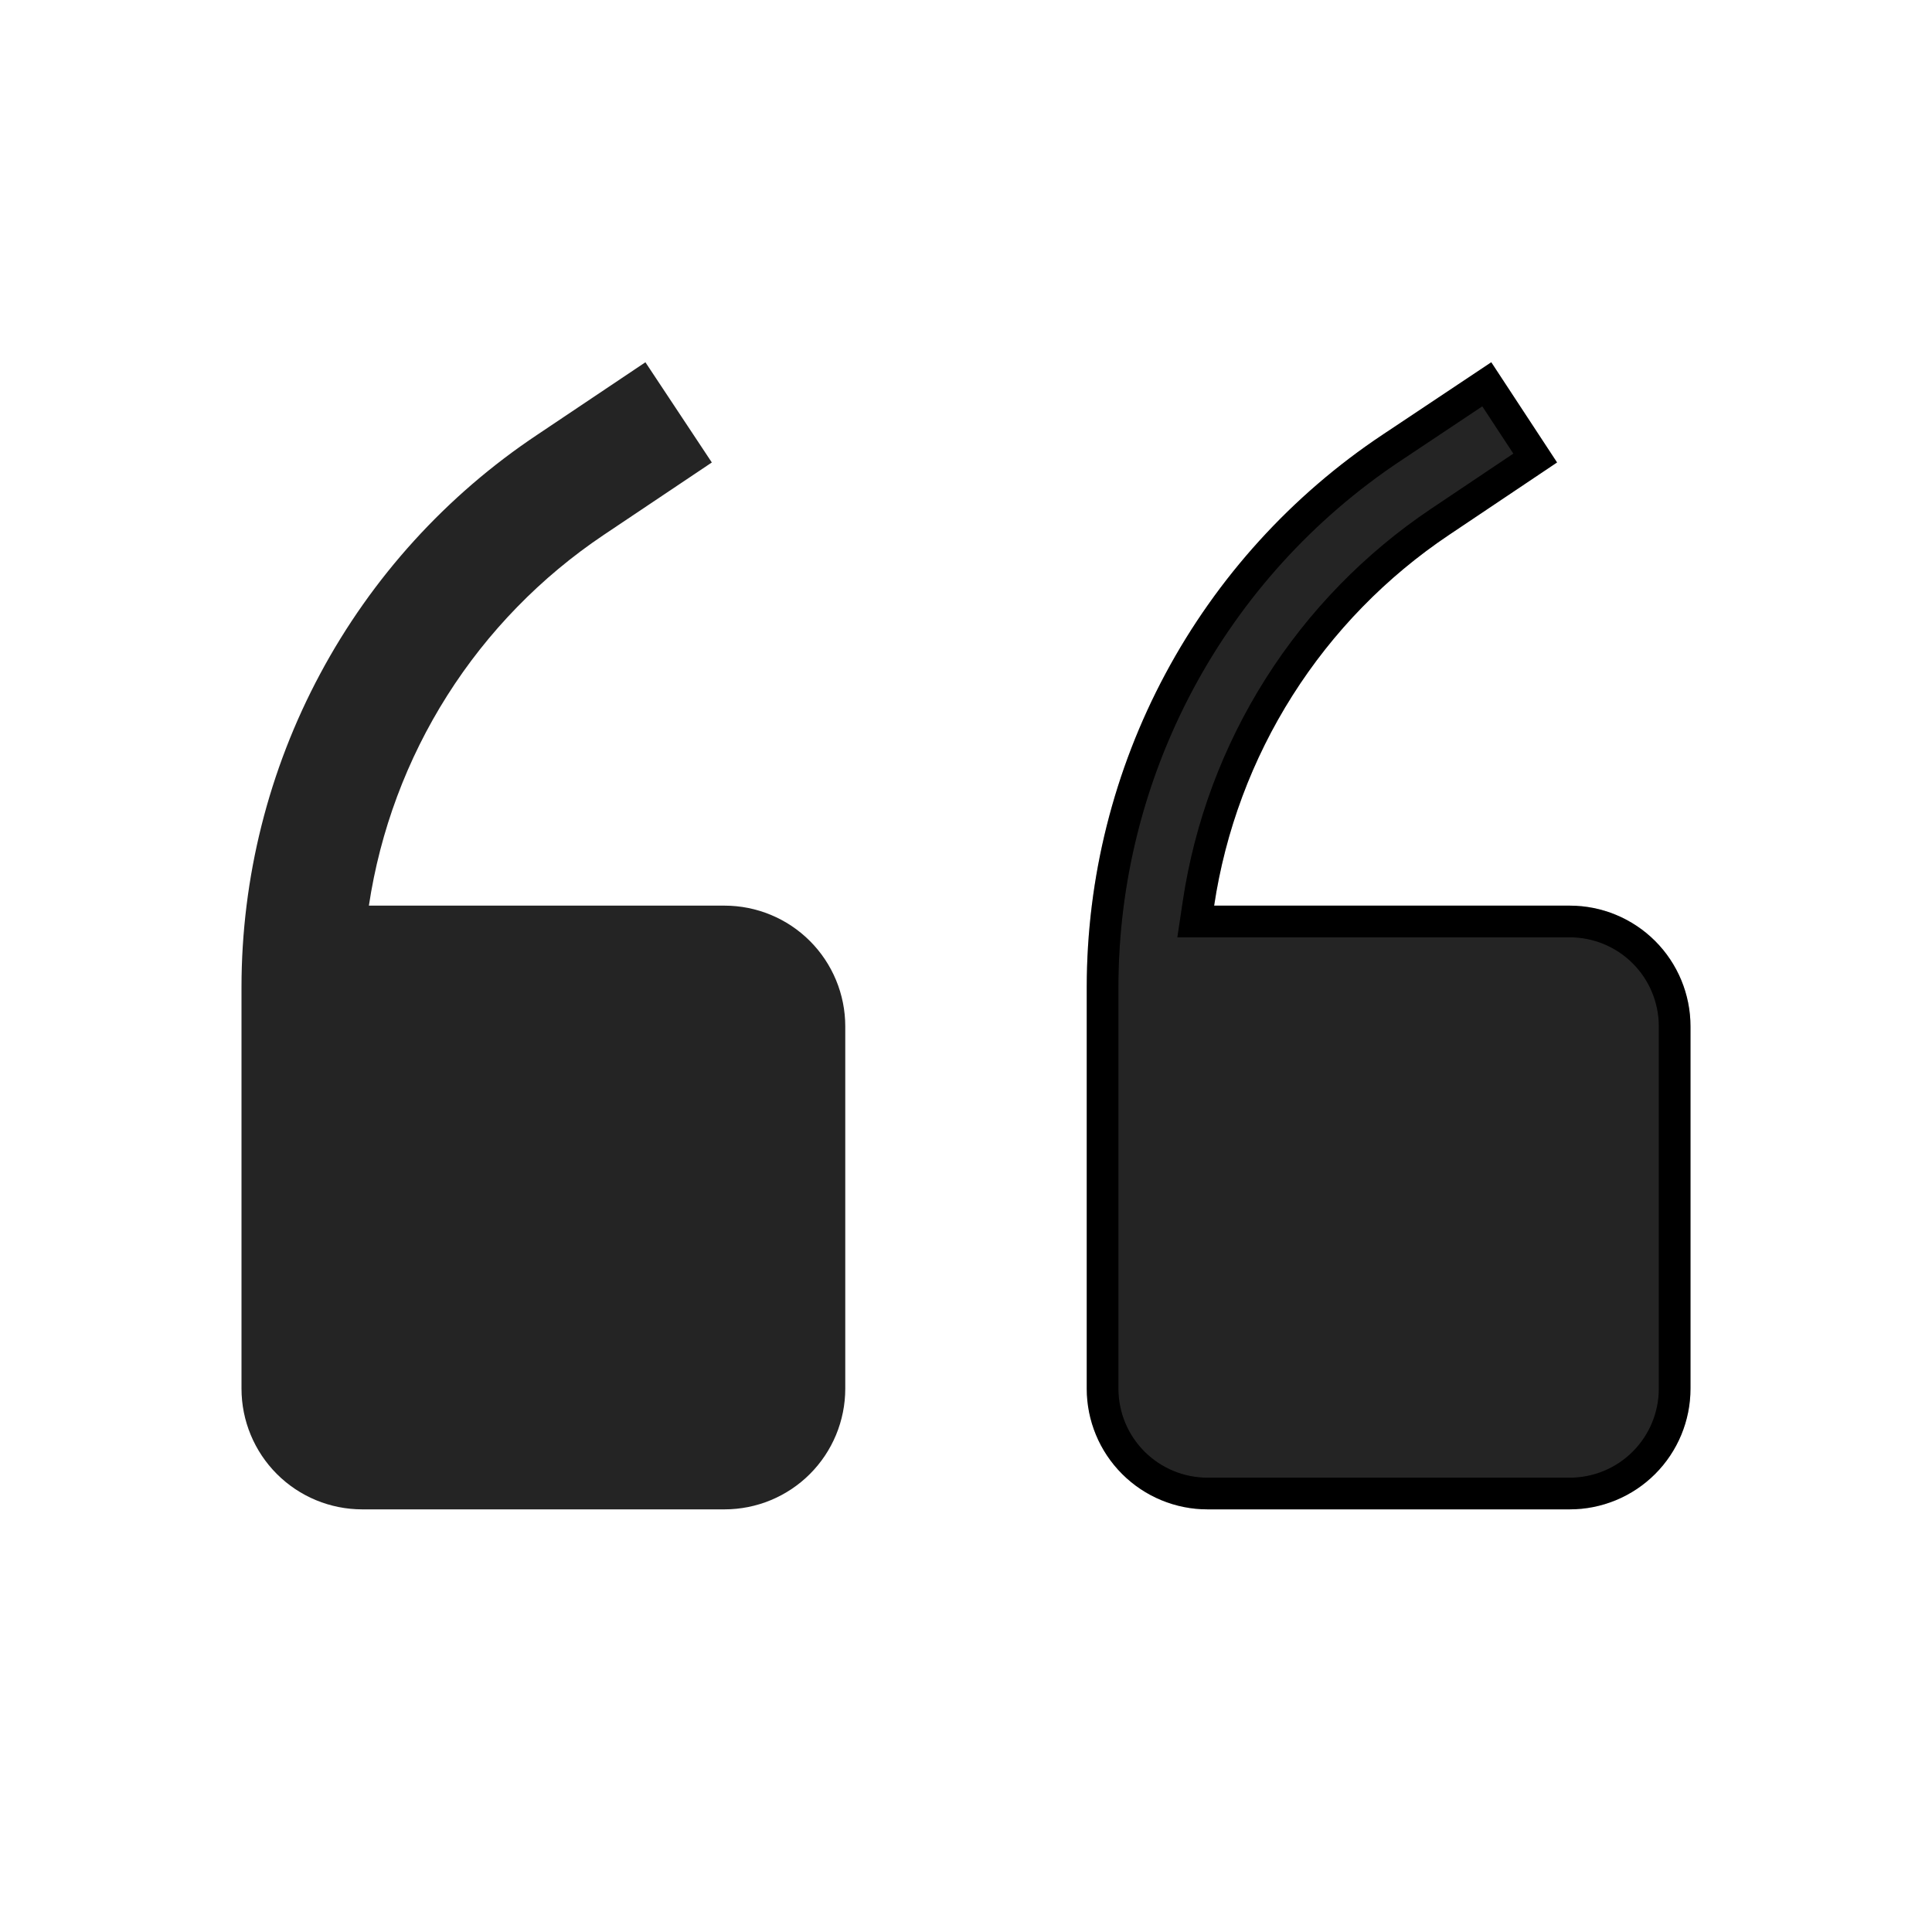
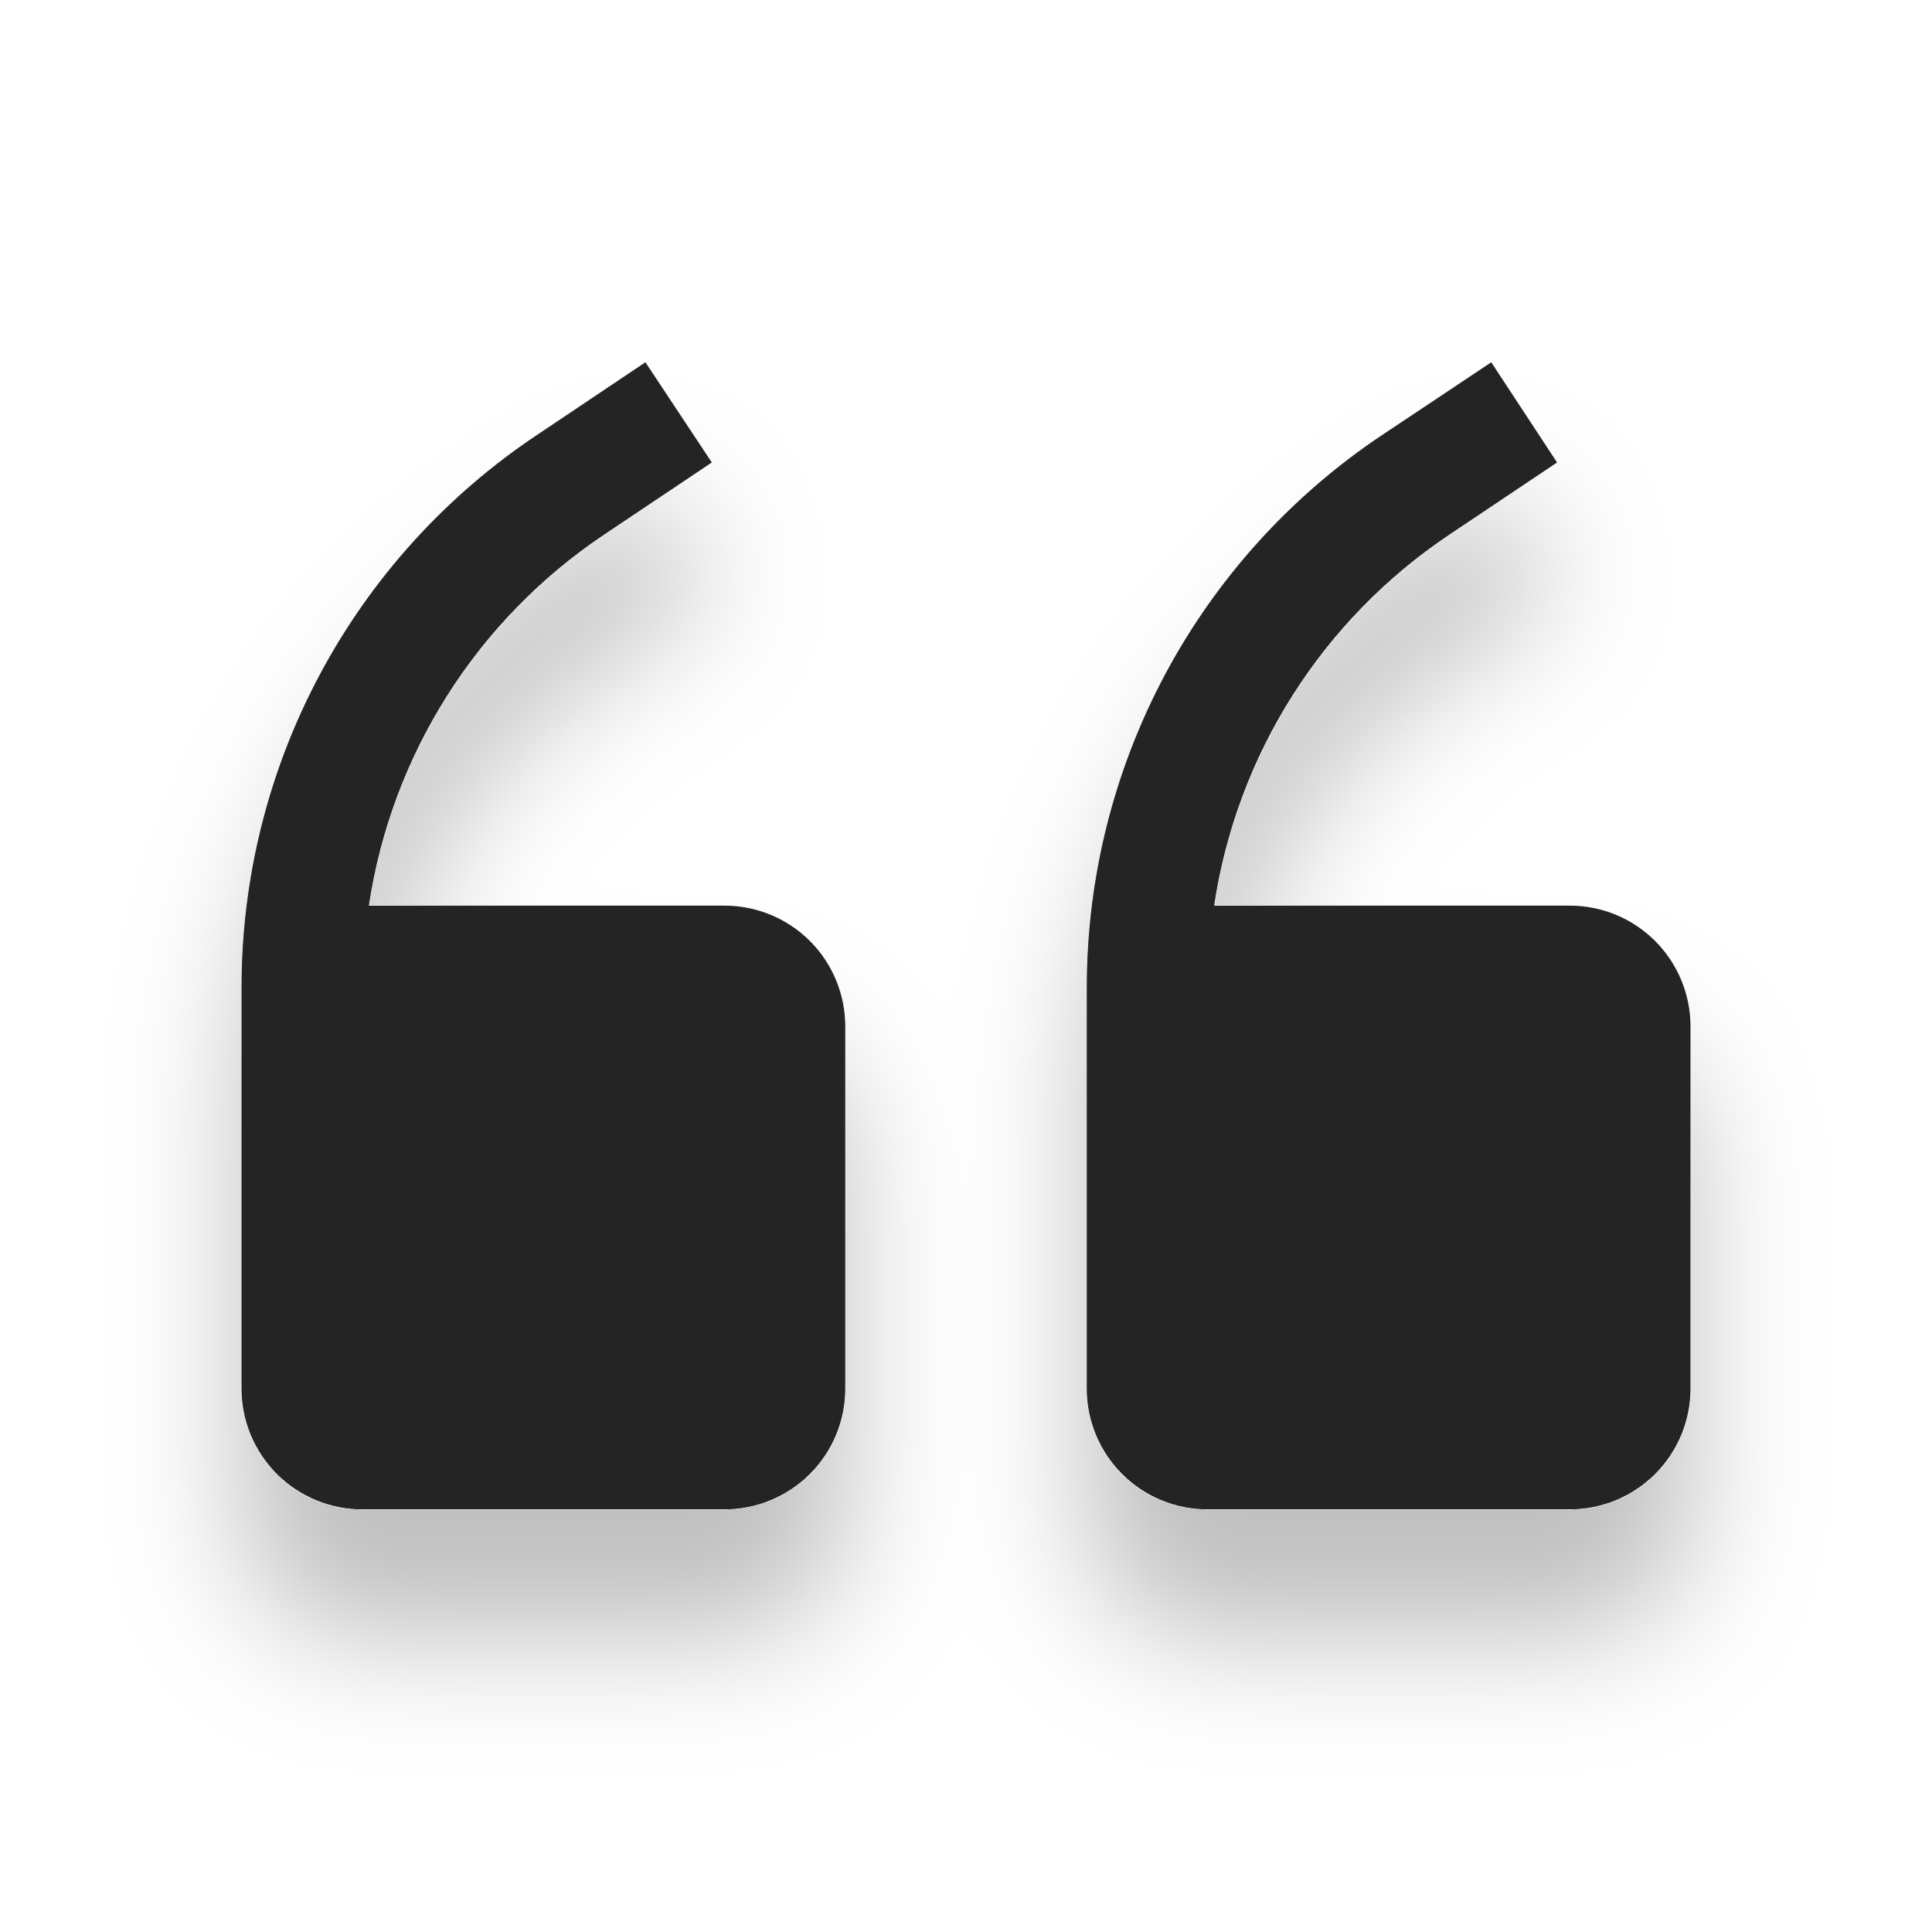
<svg xmlns="http://www.w3.org/2000/svg" width="61" height="61" viewBox="0 0 61 61" fill="none">
-   <path d="M22.875 28.594H11.647C12.002 26.235 12.844 23.975 14.121 21.96C15.398 19.944 17.081 18.218 19.062 16.889L22.475 14.602L20.378 11.438L16.966 13.725C14.093 15.639 11.738 18.232 10.109 21.275C8.479 24.318 7.626 27.716 7.625 31.167V43.844C7.625 44.855 8.027 45.825 8.742 46.54C9.457 47.255 10.426 47.656 11.438 47.656H22.875C23.886 47.656 24.856 47.255 25.571 46.54C26.286 45.825 26.688 44.855 26.688 43.844V32.406C26.688 31.395 26.286 30.425 25.571 29.71C24.856 28.995 23.886 28.594 22.875 28.594Z" fill="#242424" />
-   <path d="M37.84 28.52L37.754 29.094H38.335H49.562C50.441 29.094 51.284 29.443 51.905 30.064C52.526 30.685 52.875 31.528 52.875 32.406V43.844C52.875 44.722 52.526 45.565 51.905 46.186C51.284 46.807 50.441 47.156 49.562 47.156H38.125C37.246 47.156 36.404 46.807 35.783 46.186C35.161 45.565 34.812 44.722 34.812 43.844L34.812 31.167C34.812 31.167 34.812 31.167 34.812 31.167C34.814 27.798 35.647 24.481 37.237 21.511C38.828 18.541 41.127 16.009 43.93 14.141L43.931 14.141L46.943 12.133L48.472 14.462L45.472 16.474C43.432 17.841 41.7 19.618 40.386 21.692C39.072 23.766 38.205 26.091 37.84 28.52Z" fill="#242424" />
-   <path d="M37.84 28.52L37.754 29.094H38.335H49.562C50.441 29.094 51.284 29.443 51.905 30.064C52.526 30.685 52.875 31.528 52.875 32.406V43.844C52.875 44.722 52.526 45.565 51.905 46.186C51.284 46.807 50.441 47.156 49.562 47.156H38.125C37.246 47.156 36.404 46.807 35.783 46.186C35.161 45.565 34.812 44.722 34.812 43.844L34.812 31.167C34.812 31.167 34.812 31.167 34.812 31.167C34.814 27.798 35.647 24.481 37.237 21.511C38.828 18.541 41.127 16.009 43.93 14.141L43.931 14.141L46.943 12.133L48.472 14.462L45.472 16.474C43.432 17.841 41.7 19.618 40.386 21.692C39.072 23.766 38.205 26.091 37.84 28.52Z" stroke="black" />
-   <path d="M37.84 28.52L37.754 29.094H38.335H49.562C50.441 29.094 51.284 29.443 51.905 30.064C52.526 30.685 52.875 31.528 52.875 32.406V43.844C52.875 44.722 52.526 45.565 51.905 46.186C51.284 46.807 50.441 47.156 49.562 47.156H38.125C37.246 47.156 36.404 46.807 35.783 46.186C35.161 45.565 34.812 44.722 34.812 43.844L34.812 31.167C34.812 31.167 34.812 31.167 34.812 31.167C34.814 27.798 35.647 24.481 37.237 21.511C38.828 18.541 41.127 16.009 43.93 14.141L43.931 14.141L46.943 12.133L48.472 14.462L45.472 16.474C43.432 17.841 41.7 19.618 40.386 21.692C39.072 23.766 38.205 26.091 37.84 28.52Z" stroke="black" stroke-opacity="0.2" />
+   <g filter="url(#filter0_d)">
+     <path d="M22.875 28.594H11.647C12.002 26.235 12.844 23.975 14.121 21.96C15.398 19.944 17.081 18.218 19.062 16.889L22.475 14.602L20.378 11.438L16.966 13.725C14.093 15.639 11.738 18.232 10.109 21.275C8.479 24.318 7.626 27.716 7.625 31.167V43.844C7.625 44.855 8.027 45.825 8.742 46.54C9.457 47.255 10.426 47.656 11.438 47.656H22.875C23.886 47.656 24.856 47.255 25.571 46.54C26.286 45.825 26.688 44.855 26.688 43.844V32.406C26.688 31.395 26.286 30.425 25.571 29.71C24.856 28.995 23.886 28.594 22.875 28.594Z" fill="#242424" />
+     <path d="M49.562 28.594H38.335C38.689 26.235 39.531 23.975 40.808 21.96C42.085 19.944 43.768 18.218 45.75 16.889L49.162 14.602L47.084 11.438L43.653 13.725C40.781 15.639 38.426 18.232 36.796 21.275C35.167 24.318 34.314 27.716 34.312 31.167V43.844C34.312 44.855 34.714 45.825 35.429 46.54C36.144 47.255 37.114 47.656 38.125 47.656H49.562C50.574 47.656 51.543 47.255 52.258 46.54C52.973 45.825 53.375 44.855 53.375 43.844V32.406C53.375 31.395 52.973 30.425 52.258 29.71C51.543 28.995 50.574 28.594 49.562 28.594Z" fill="#242424" />
+   </g>
+   <defs>
+     <filter id="filter0_d" x="-4" y="0" width="69" height="69" filterUnits="userSpaceOnUse" color-interpolation-filters="sRGB">
+       <feFlood flood-opacity="0" result="BackgroundImageFix" />
+       <feColorMatrix in="SourceAlpha" type="matrix" values="0 0 0 0 0 0 0 0 0 0 0 0 0 0 0 0 0 0 127 0" result="hardAlpha" />
+       <feOffset dy="4" />
+       <feGaussianBlur stdDeviation="2" />
+       <feComposite in2="hardAlpha" operator="out" />
+       <feColorMatrix type="matrix" values="0 0 0 0 0 0 0 0 0 0 0 0 0 0 0 0 0 0 0.25 0" />
+       <feBlend mode="normal" in2="BackgroundImageFix" result="effect1_dropShadow" />
+       <feBlend mode="normal" in="SourceGraphic" in2="effect1_dropShadow" result="shape" />
+     </filter>
+   </defs>
</svg>
